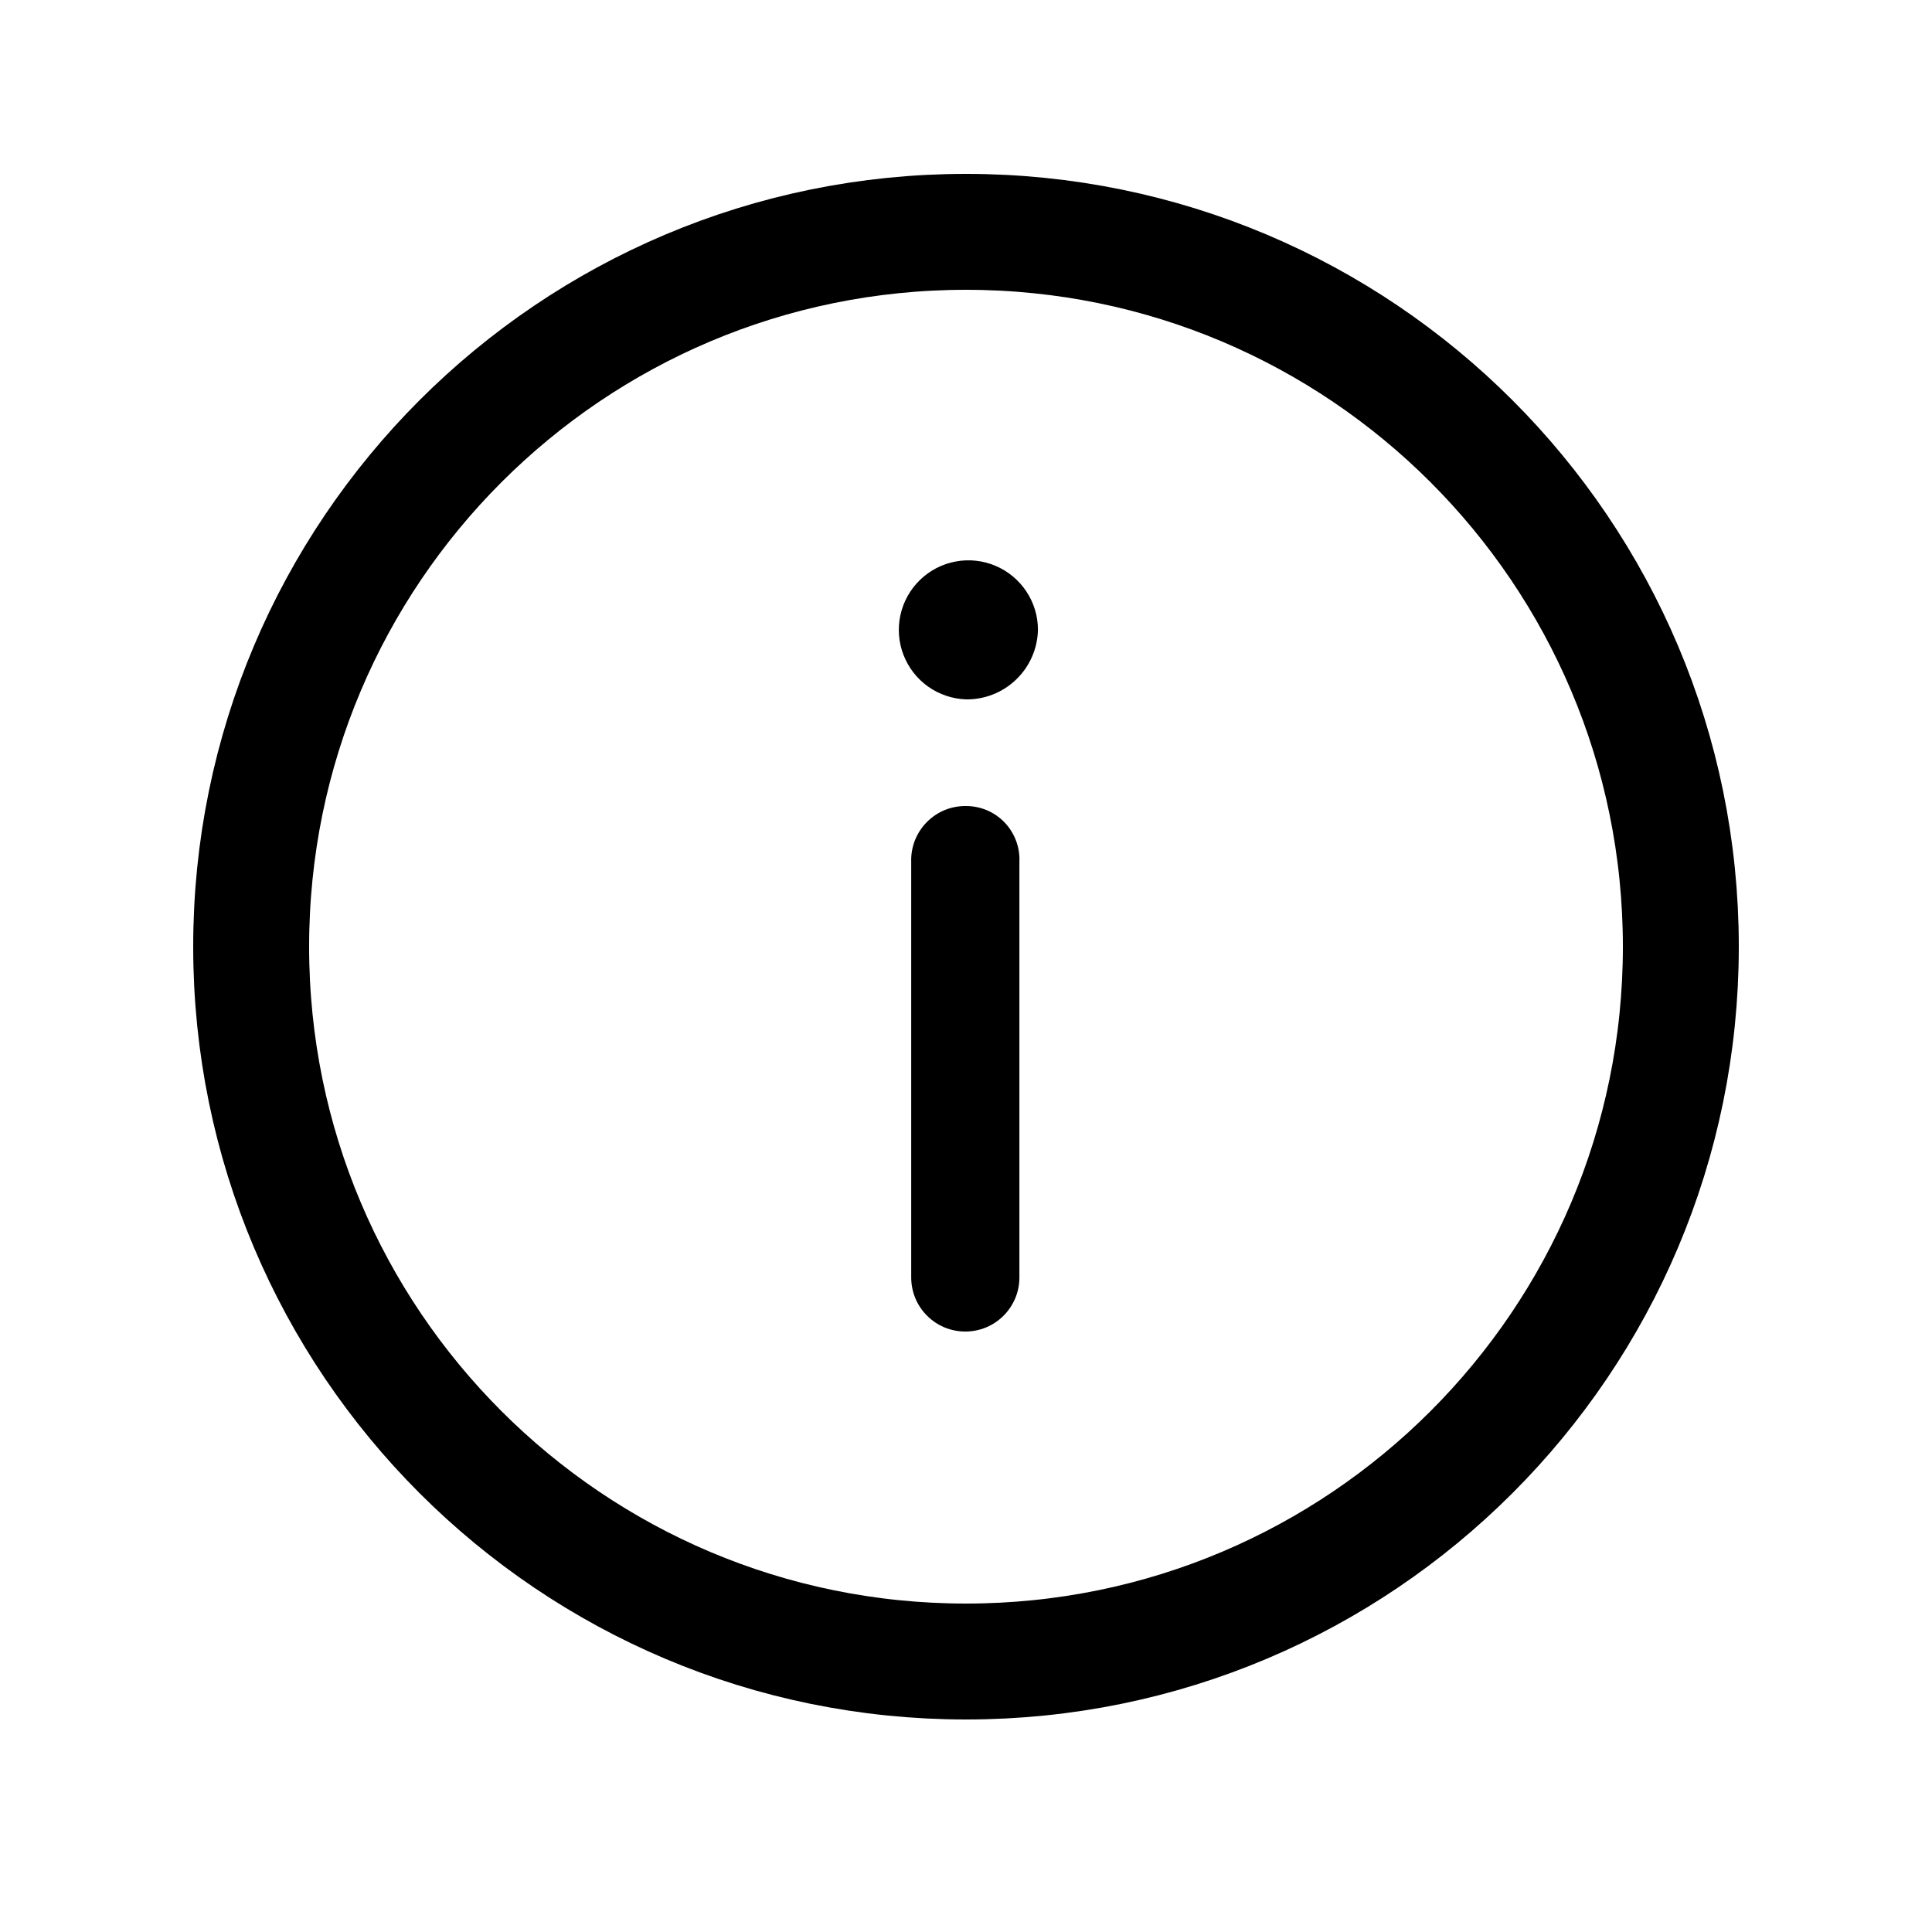
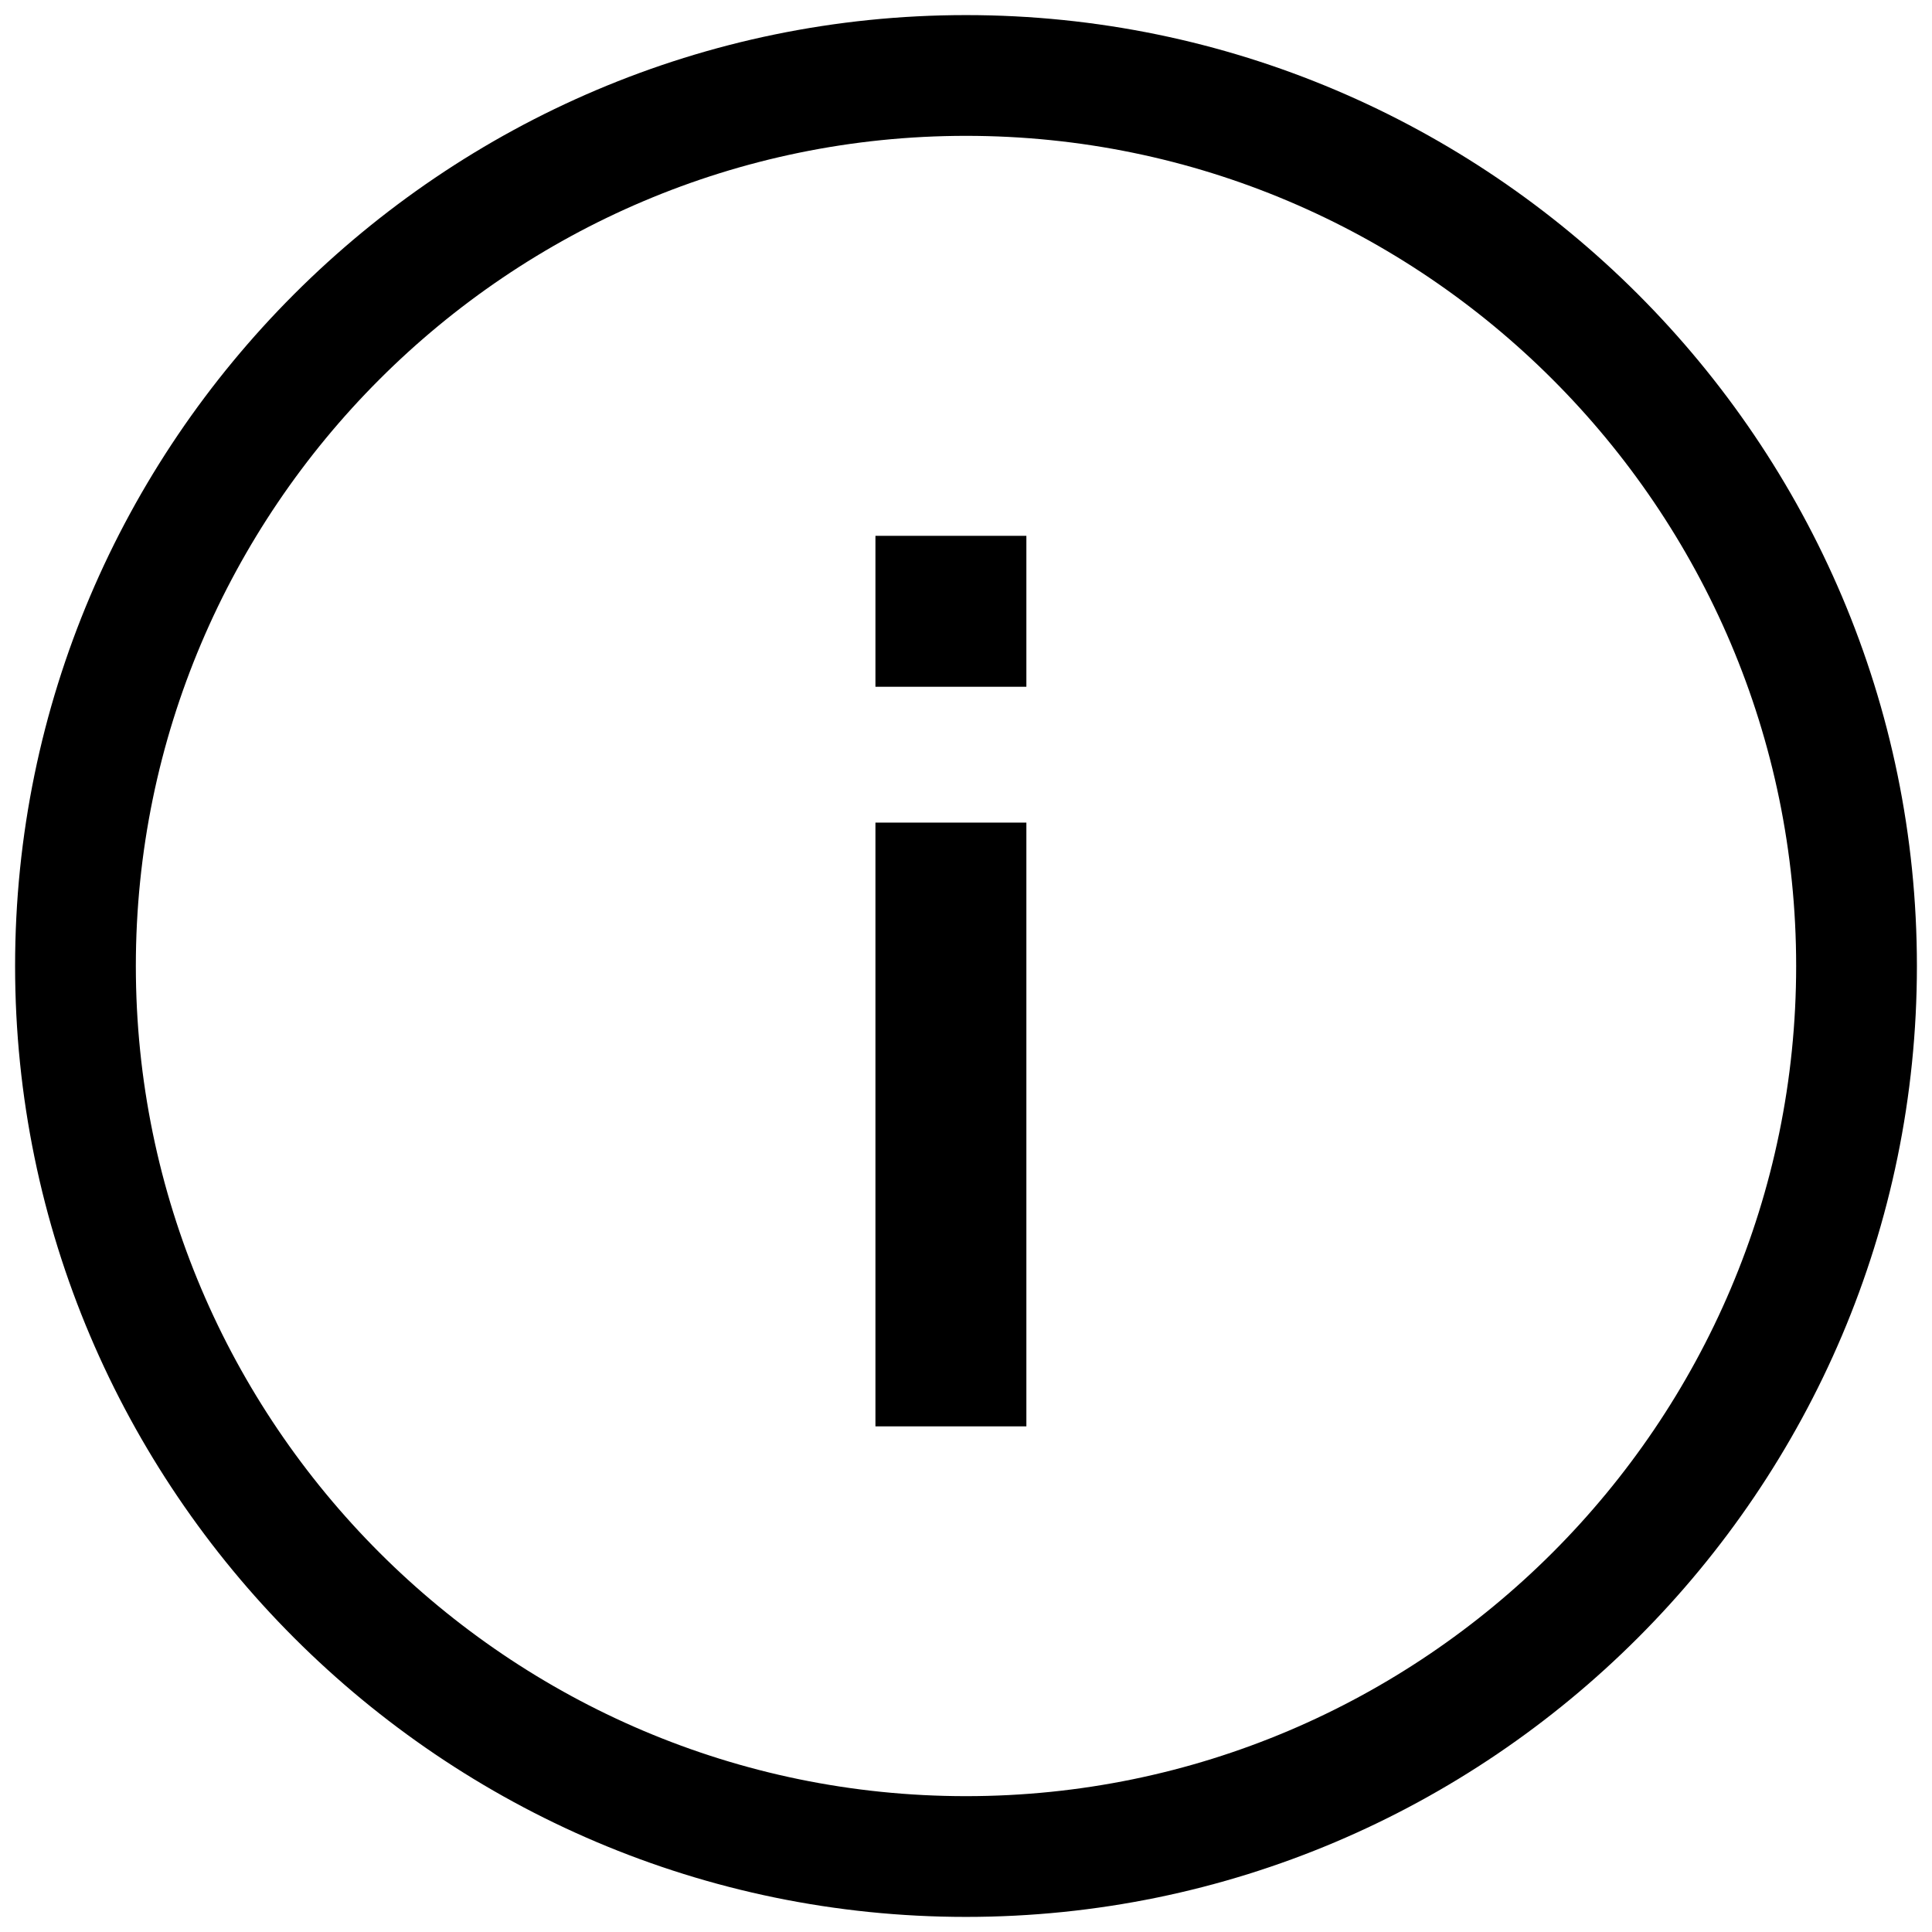
- <svg xmlns="http://www.w3.org/2000/svg" width="800px" height="800px" viewBox="-0.5 0 25 25" fill="none">
-   <path d="M12 21.5C17.109 21.5 21.25 17.359 21.25 12.25C21.25 7.141 17.109 3 12 3C6.891 3 2.75 7.141 2.75 12.25C2.75 17.359 6.891 21.5 12 21.5Z" stroke="#000000" stroke-width="1.5" stroke-linecap="round" stroke-linejoin="round" />
-   <path d="M12.931 8.15C12.926 8.392 12.825 8.623 12.651 8.791C12.477 8.96 12.243 9.053 12.001 9.05C11.824 9.044 11.653 8.986 11.509 8.884C11.365 8.782 11.255 8.639 11.191 8.474C11.127 8.309 11.114 8.129 11.152 7.957C11.19 7.784 11.278 7.627 11.405 7.504C11.532 7.381 11.692 7.298 11.866 7.266C12.04 7.233 12.219 7.253 12.382 7.322C12.545 7.391 12.683 7.506 12.781 7.653C12.879 7.801 12.931 7.973 12.931 8.15ZM11.291 16.53V11.15C11.288 11.056 11.305 10.961 11.339 10.874C11.374 10.786 11.426 10.706 11.492 10.639C11.559 10.571 11.638 10.518 11.725 10.482C11.813 10.446 11.906 10.429 12.001 10.43C12.094 10.43 12.186 10.449 12.272 10.485C12.358 10.522 12.435 10.575 12.5 10.643C12.564 10.71 12.614 10.79 12.647 10.877C12.68 10.964 12.695 11.057 12.691 11.15V16.53C12.691 16.622 12.673 16.713 12.638 16.798C12.602 16.883 12.551 16.96 12.486 17.025C12.421 17.09 12.344 17.142 12.259 17.177C12.174 17.212 12.083 17.23 11.991 17.23C11.899 17.23 11.808 17.212 11.723 17.177C11.638 17.142 11.561 17.09 11.496 17.025C11.431 16.96 11.379 16.883 11.344 16.798C11.309 16.713 11.291 16.622 11.291 16.53Z" fill="#000000" />
+ <svg xmlns="http://www.w3.org/2000/svg" fill="#000000" width="256px" height="256px" viewBox="0 0 128 128" id="Layer_1" version="1.1" xml:space="preserve">
+   <g>
+     <path d="M64,1C29.3,1,1,29.3,1,64s28.3,63,63,63s63-28.3,63-63S98.7,1,64,1z M64,119C33.7,119,9,94.3,9,64S33.7,9,64,9   s55,24.7,55,55S94.3,119,64,119z" />
+     <rect height="40" width="10" x="58" y="54.5" />
+     <rect height="10" width="10" x="58" y="35.5" />
+   </g>
</svg>
